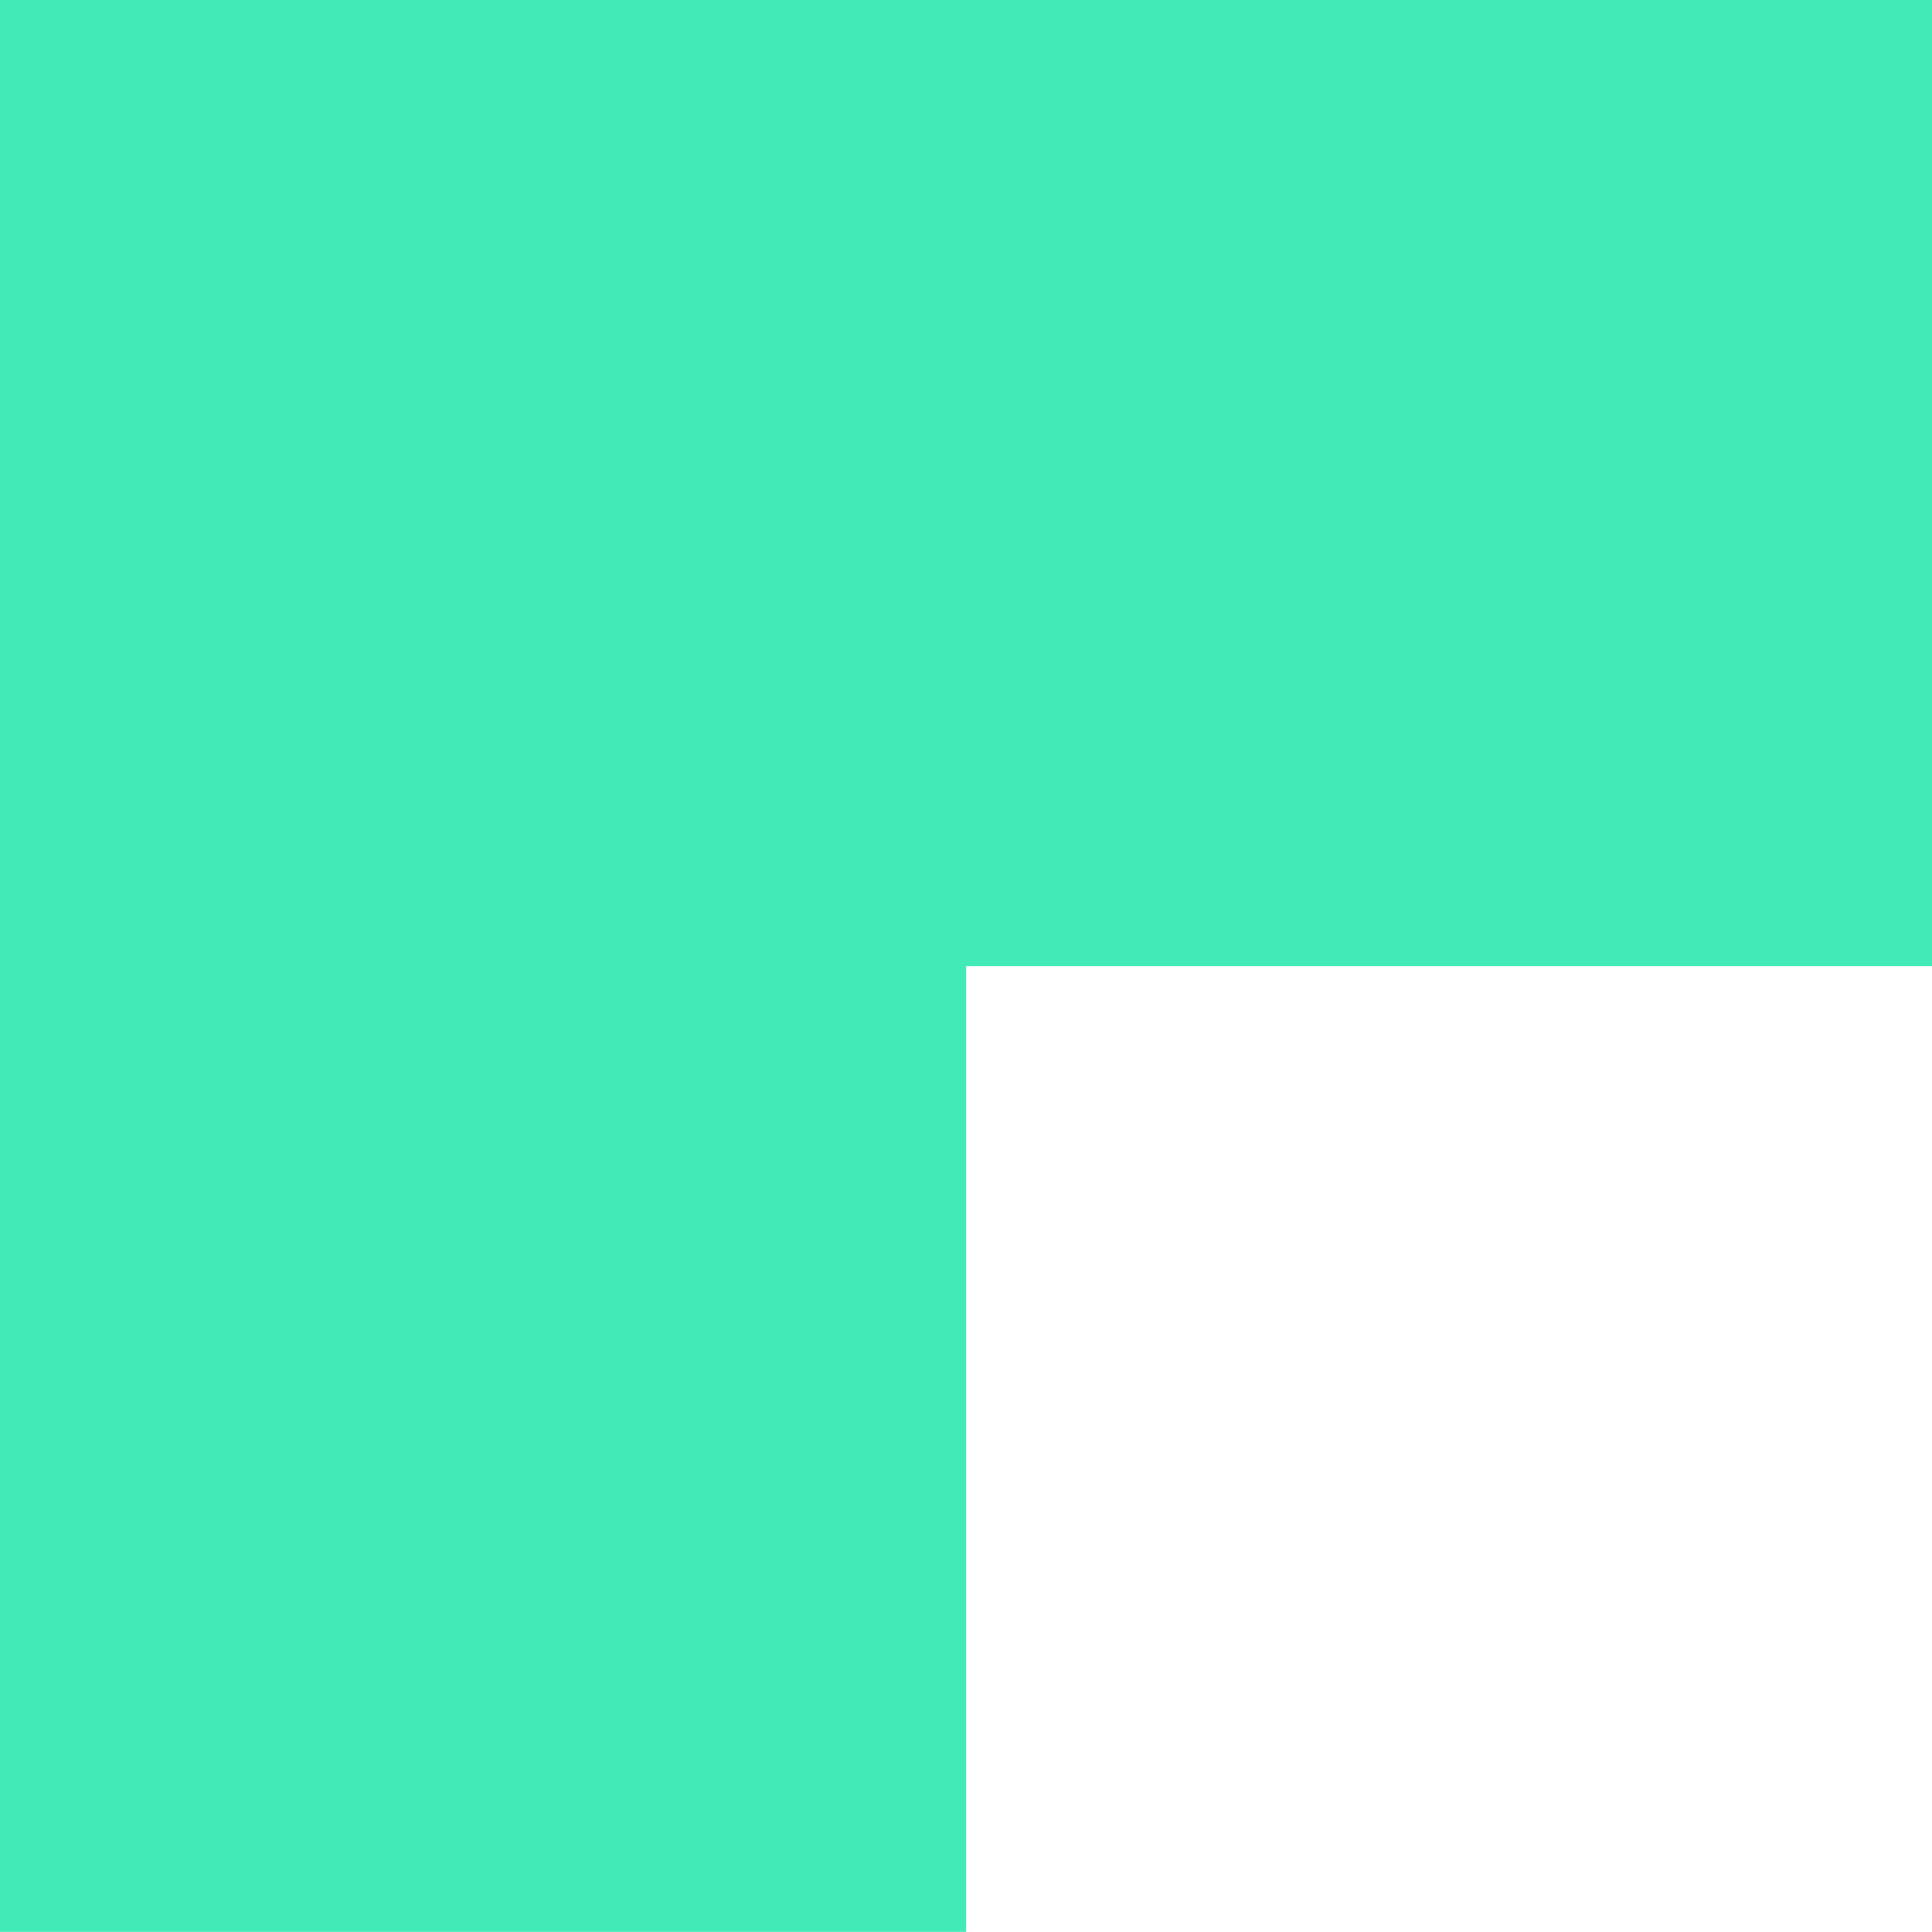
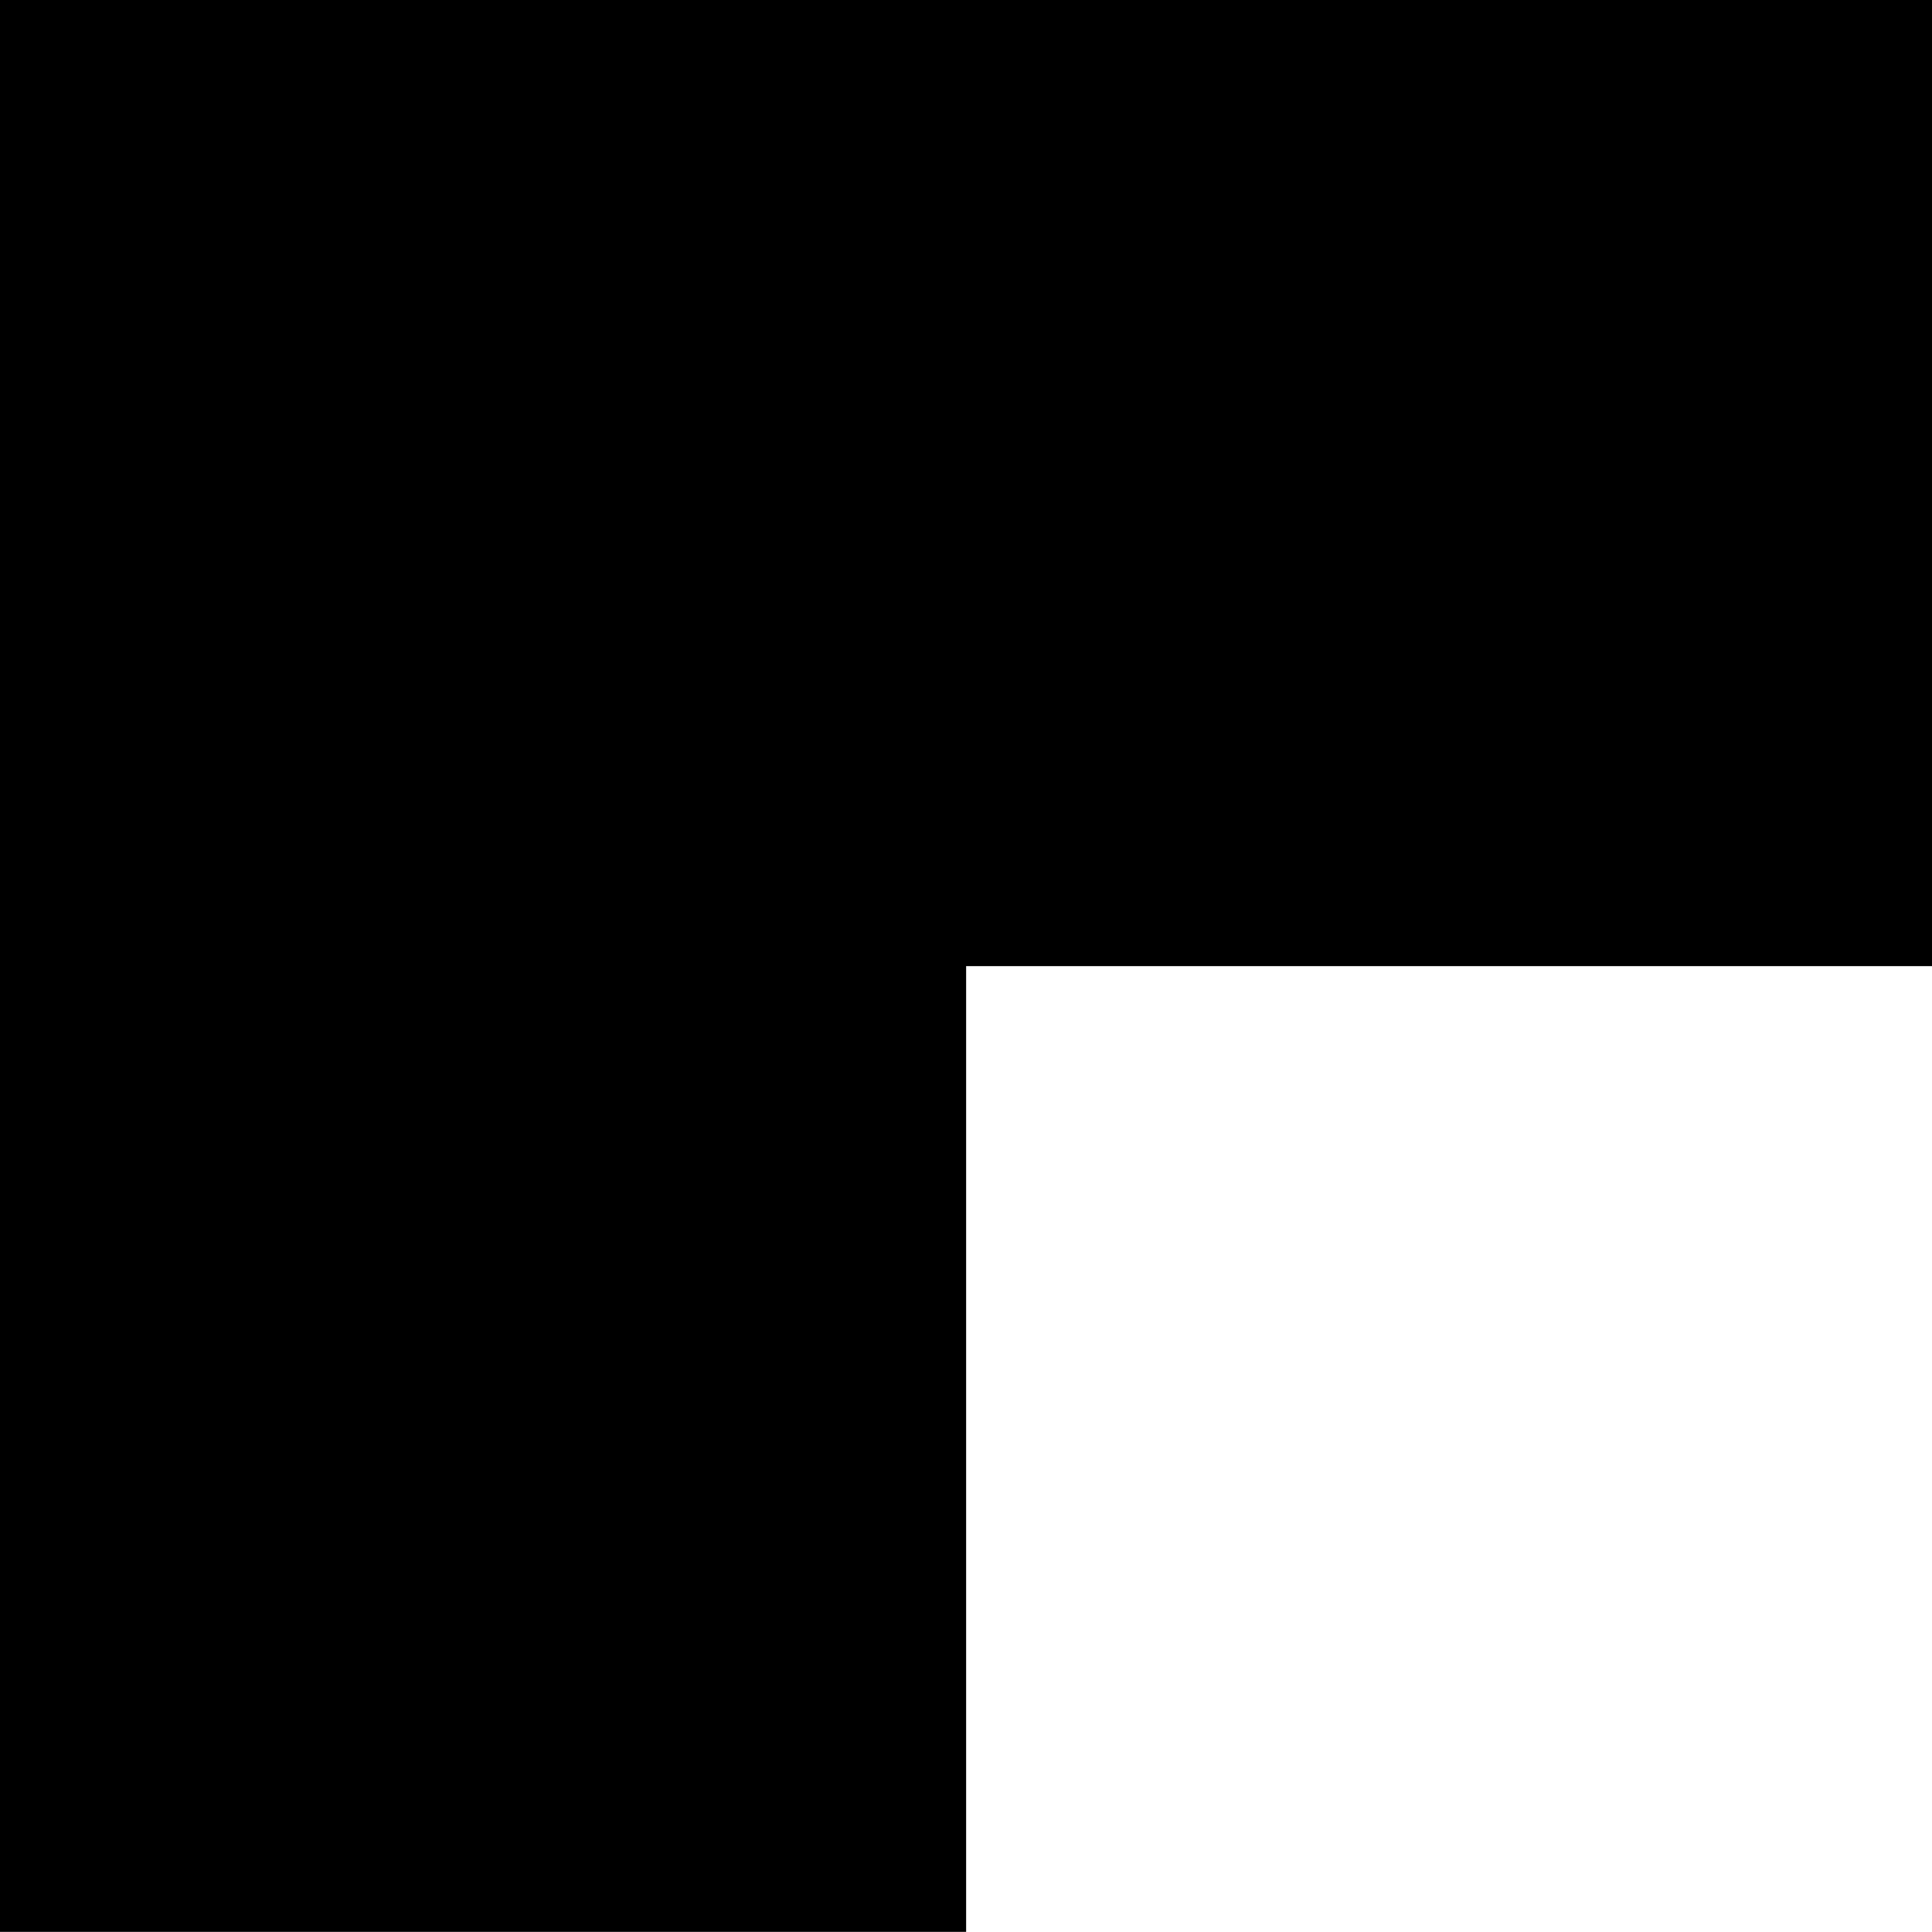
<svg xmlns="http://www.w3.org/2000/svg" width="15" height="15" viewBox="0 0 15 15" fill="none">
-   <path id="Union" fill-rule="evenodd" clip-rule="evenodd" d="M0 0H7.243H7.501H15.002V7.501H7.501V14.999H0V7.501V7.499V0Z" fill="#41EAB7" />
+   <path id="Union" fill-rule="evenodd" clip-rule="evenodd" d="M0 0H7.243H7.501H15.002V7.501H7.501V14.999H0V7.501V7.499V0Z" fill="currentColor" />
</svg>
